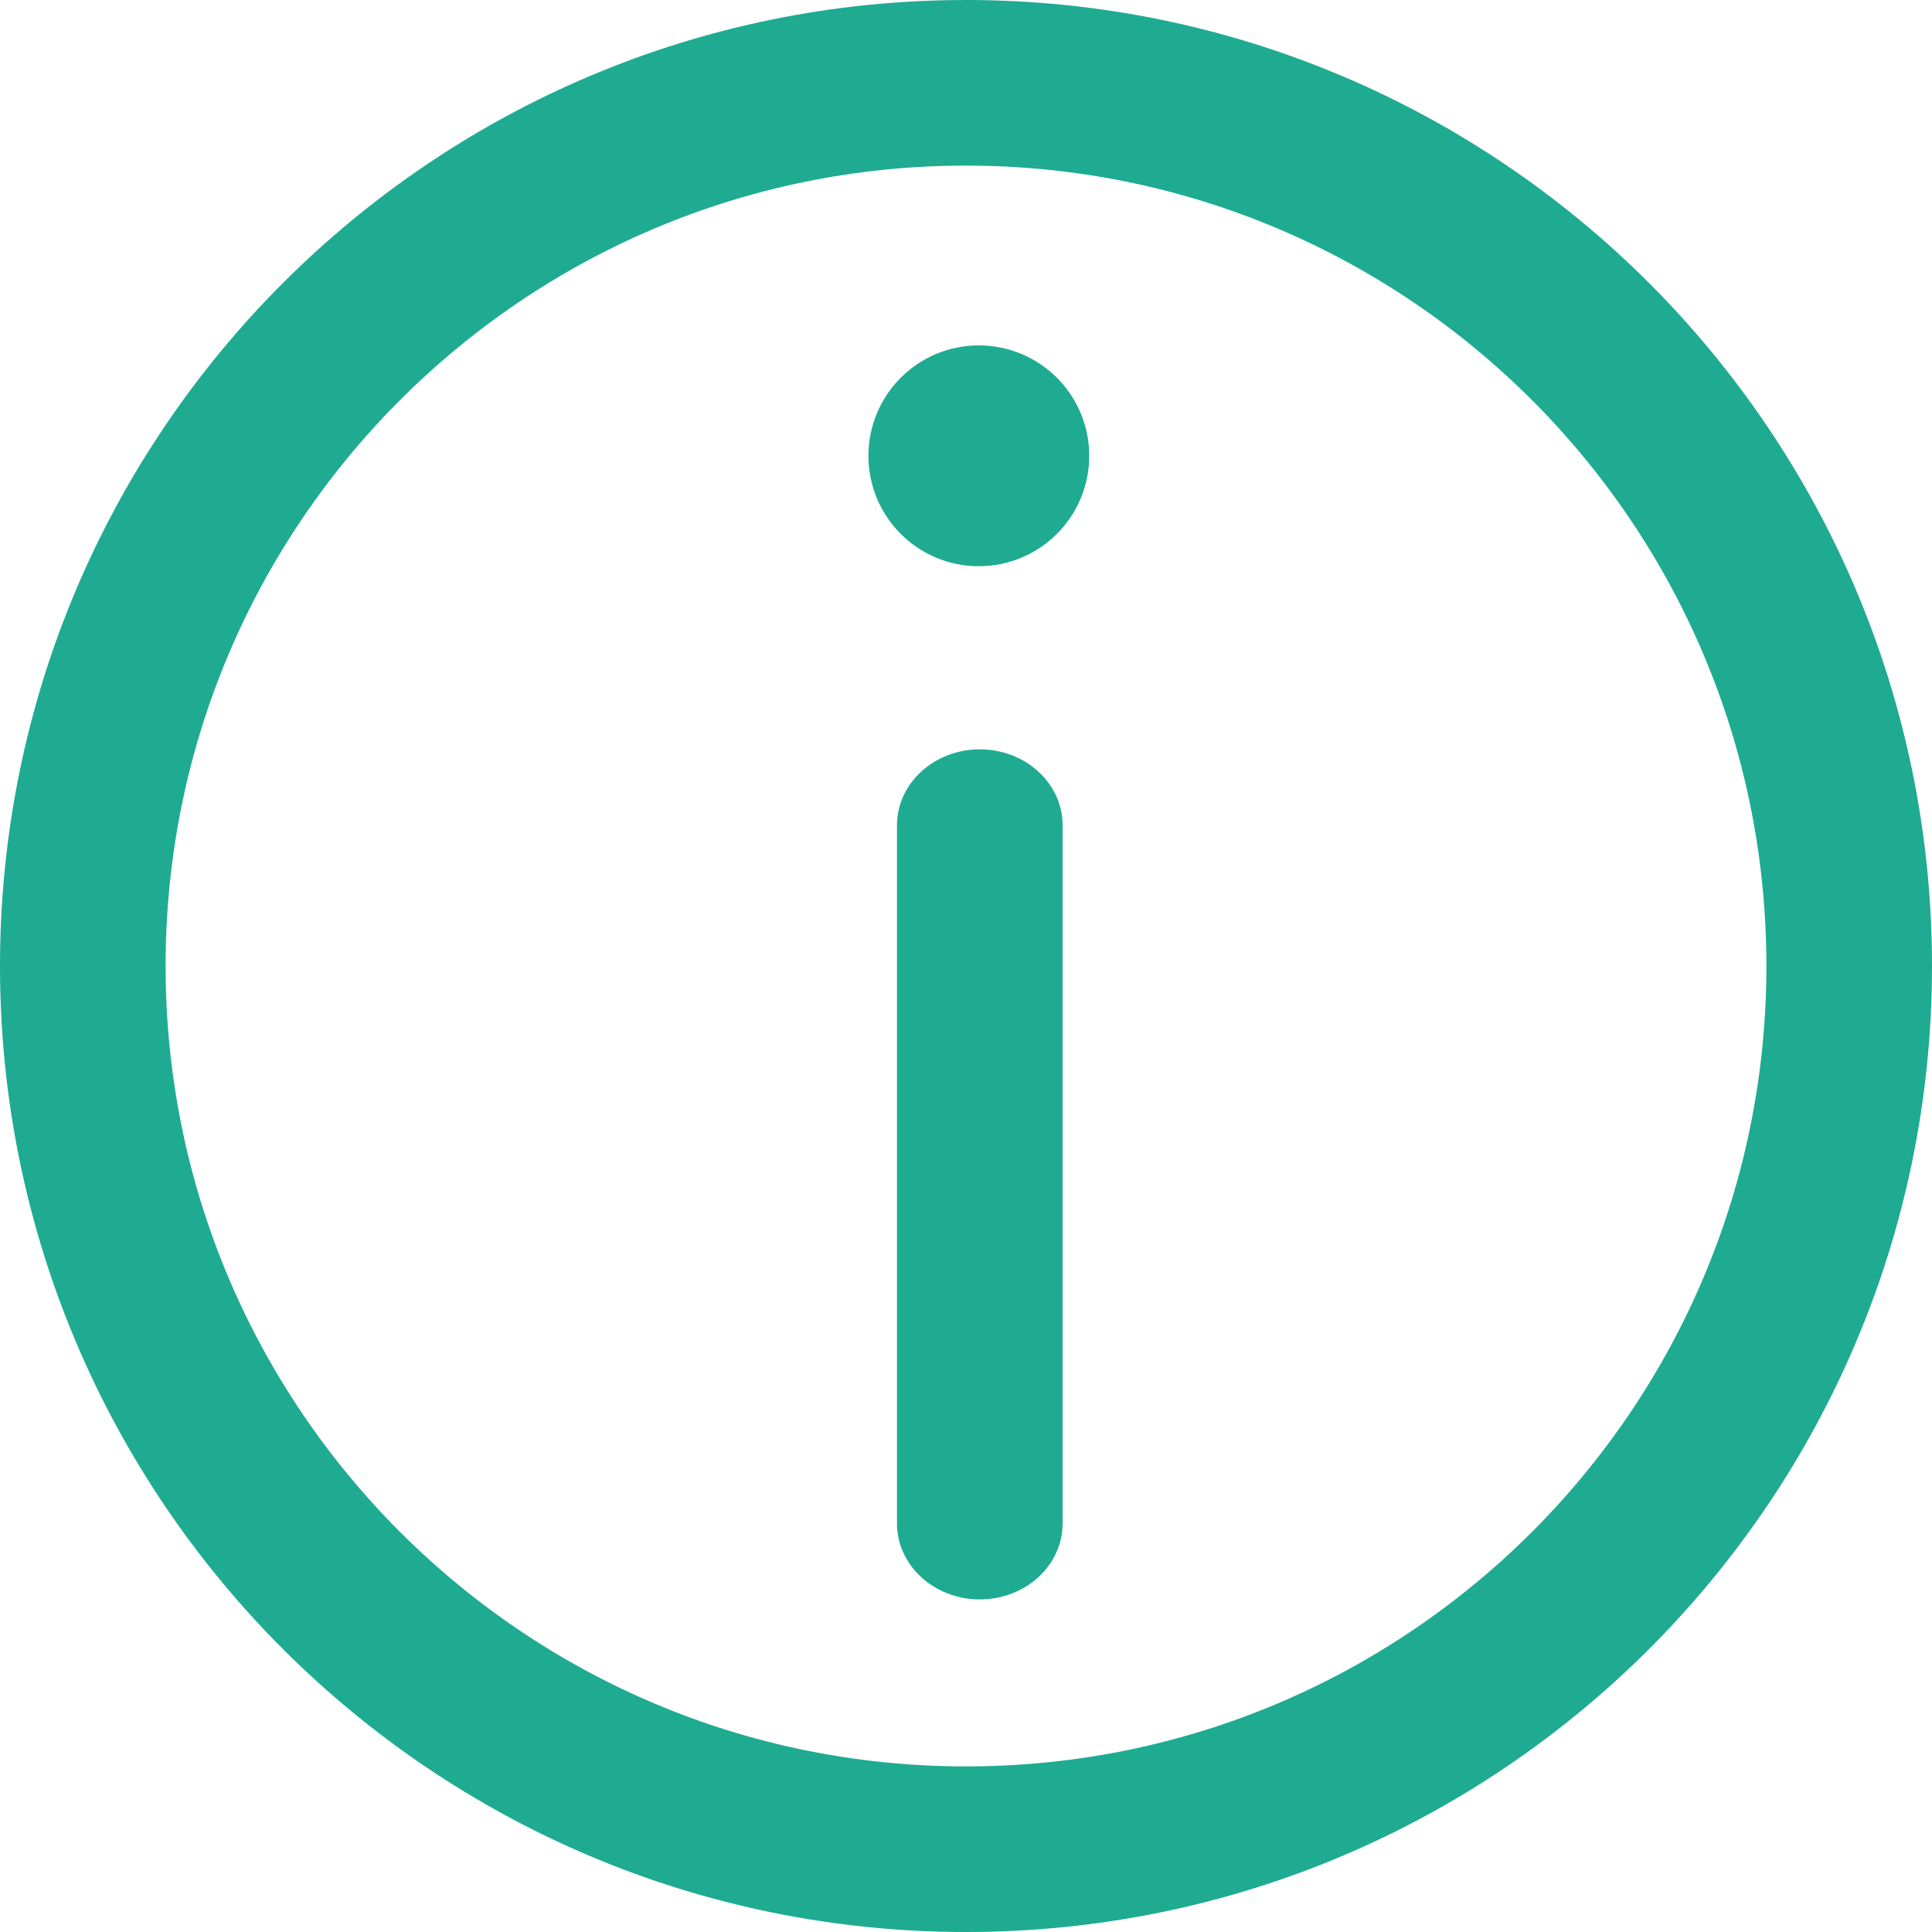
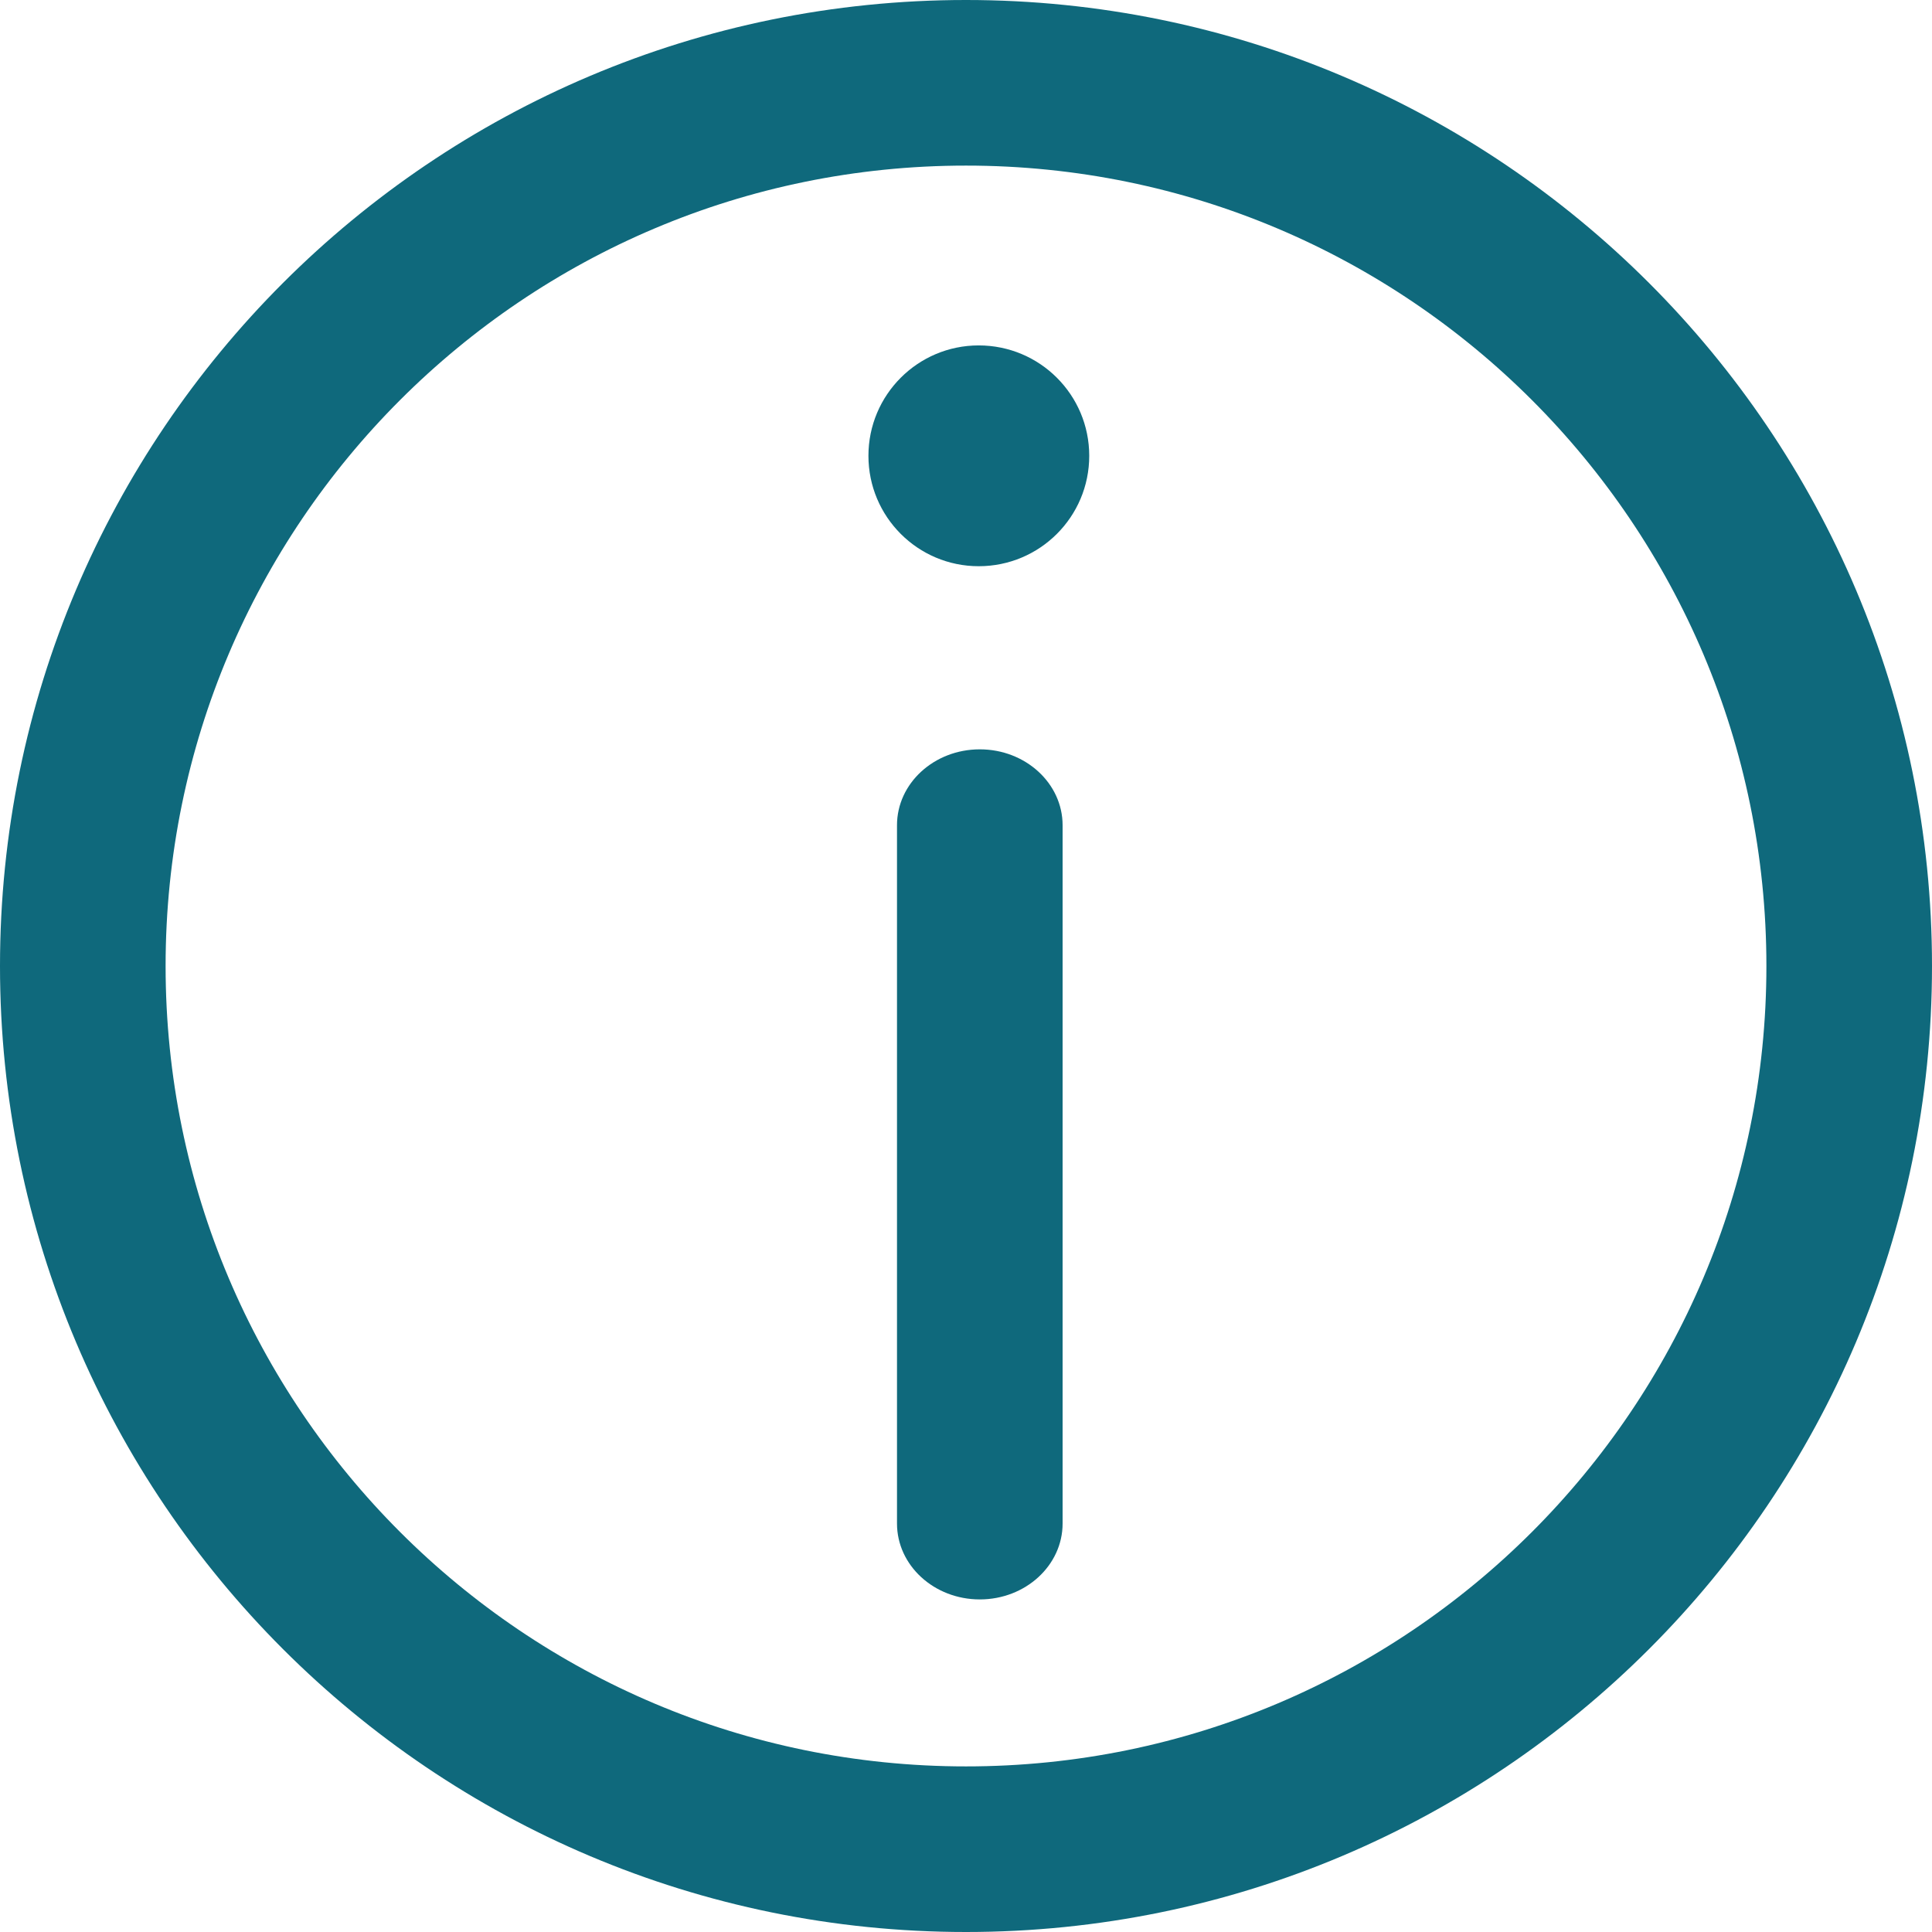
<svg xmlns="http://www.w3.org/2000/svg" width="14" height="14" viewBox="0 0 14 14" fill="none">
-   <path d="M13.4 7C13.4 10.535 10.534 13.4 7 13.4C3.466 13.4 0.6 10.535 0.6 7C0.6 3.466 3.466 0.6 7 0.6C10.534 0.6 13.4 3.466 13.4 7Z" stroke="#1EAB92" stroke-width="1.2" stroke-linecap="round" stroke-linejoin="round" />
-   <path fill-rule="evenodd" clip-rule="evenodd" d="M7.1 5.43C7.432 5.43 7.7 5.677 7.7 5.98V11.04C7.7 11.343 7.432 11.59 7.1 11.59C6.768 11.59 6.5 11.343 6.5 11.04V5.98C6.5 5.677 6.768 5.43 7.1 5.43Z" fill="#1EAB92" />
-   <path fill-rule="evenodd" clip-rule="evenodd" d="M6.293 3.303C6.293 2.861 6.651 2.503 7.092 2.503C7.535 2.503 7.893 2.861 7.893 3.303C7.893 3.745 7.535 4.103 7.092 4.103C6.651 4.103 6.293 3.745 6.293 3.303Z" fill="#1EAB92" />
+   <path d="M13.4 7C13.4 10.535 10.534 13.4 7 13.4C3.466 13.4 0.6 10.535 0.6 7C0.6 3.466 3.466 0.6 7 0.6C10.534 0.6 13.4 3.466 13.4 7Z" stroke="#0F697C" stroke-width="1.2" stroke-linecap="round" stroke-linejoin="round" />
+   <path fill-rule="evenodd" clip-rule="evenodd" d="M7.1 5.43C7.432 5.43 7.7 5.677 7.7 5.98V11.04C7.7 11.343 7.432 11.59 7.1 11.59C6.768 11.59 6.5 11.343 6.5 11.04V5.98C6.5 5.677 6.768 5.43 7.1 5.43Z" fill="#0F697C" />
+   <path fill-rule="evenodd" clip-rule="evenodd" d="M6.293 3.303C6.293 2.861 6.651 2.503 7.092 2.503C7.535 2.503 7.893 2.861 7.893 3.303C7.893 3.745 7.535 4.103 7.092 4.103C6.651 4.103 6.293 3.745 6.293 3.303Z" fill="#0F697C" />
</svg>
